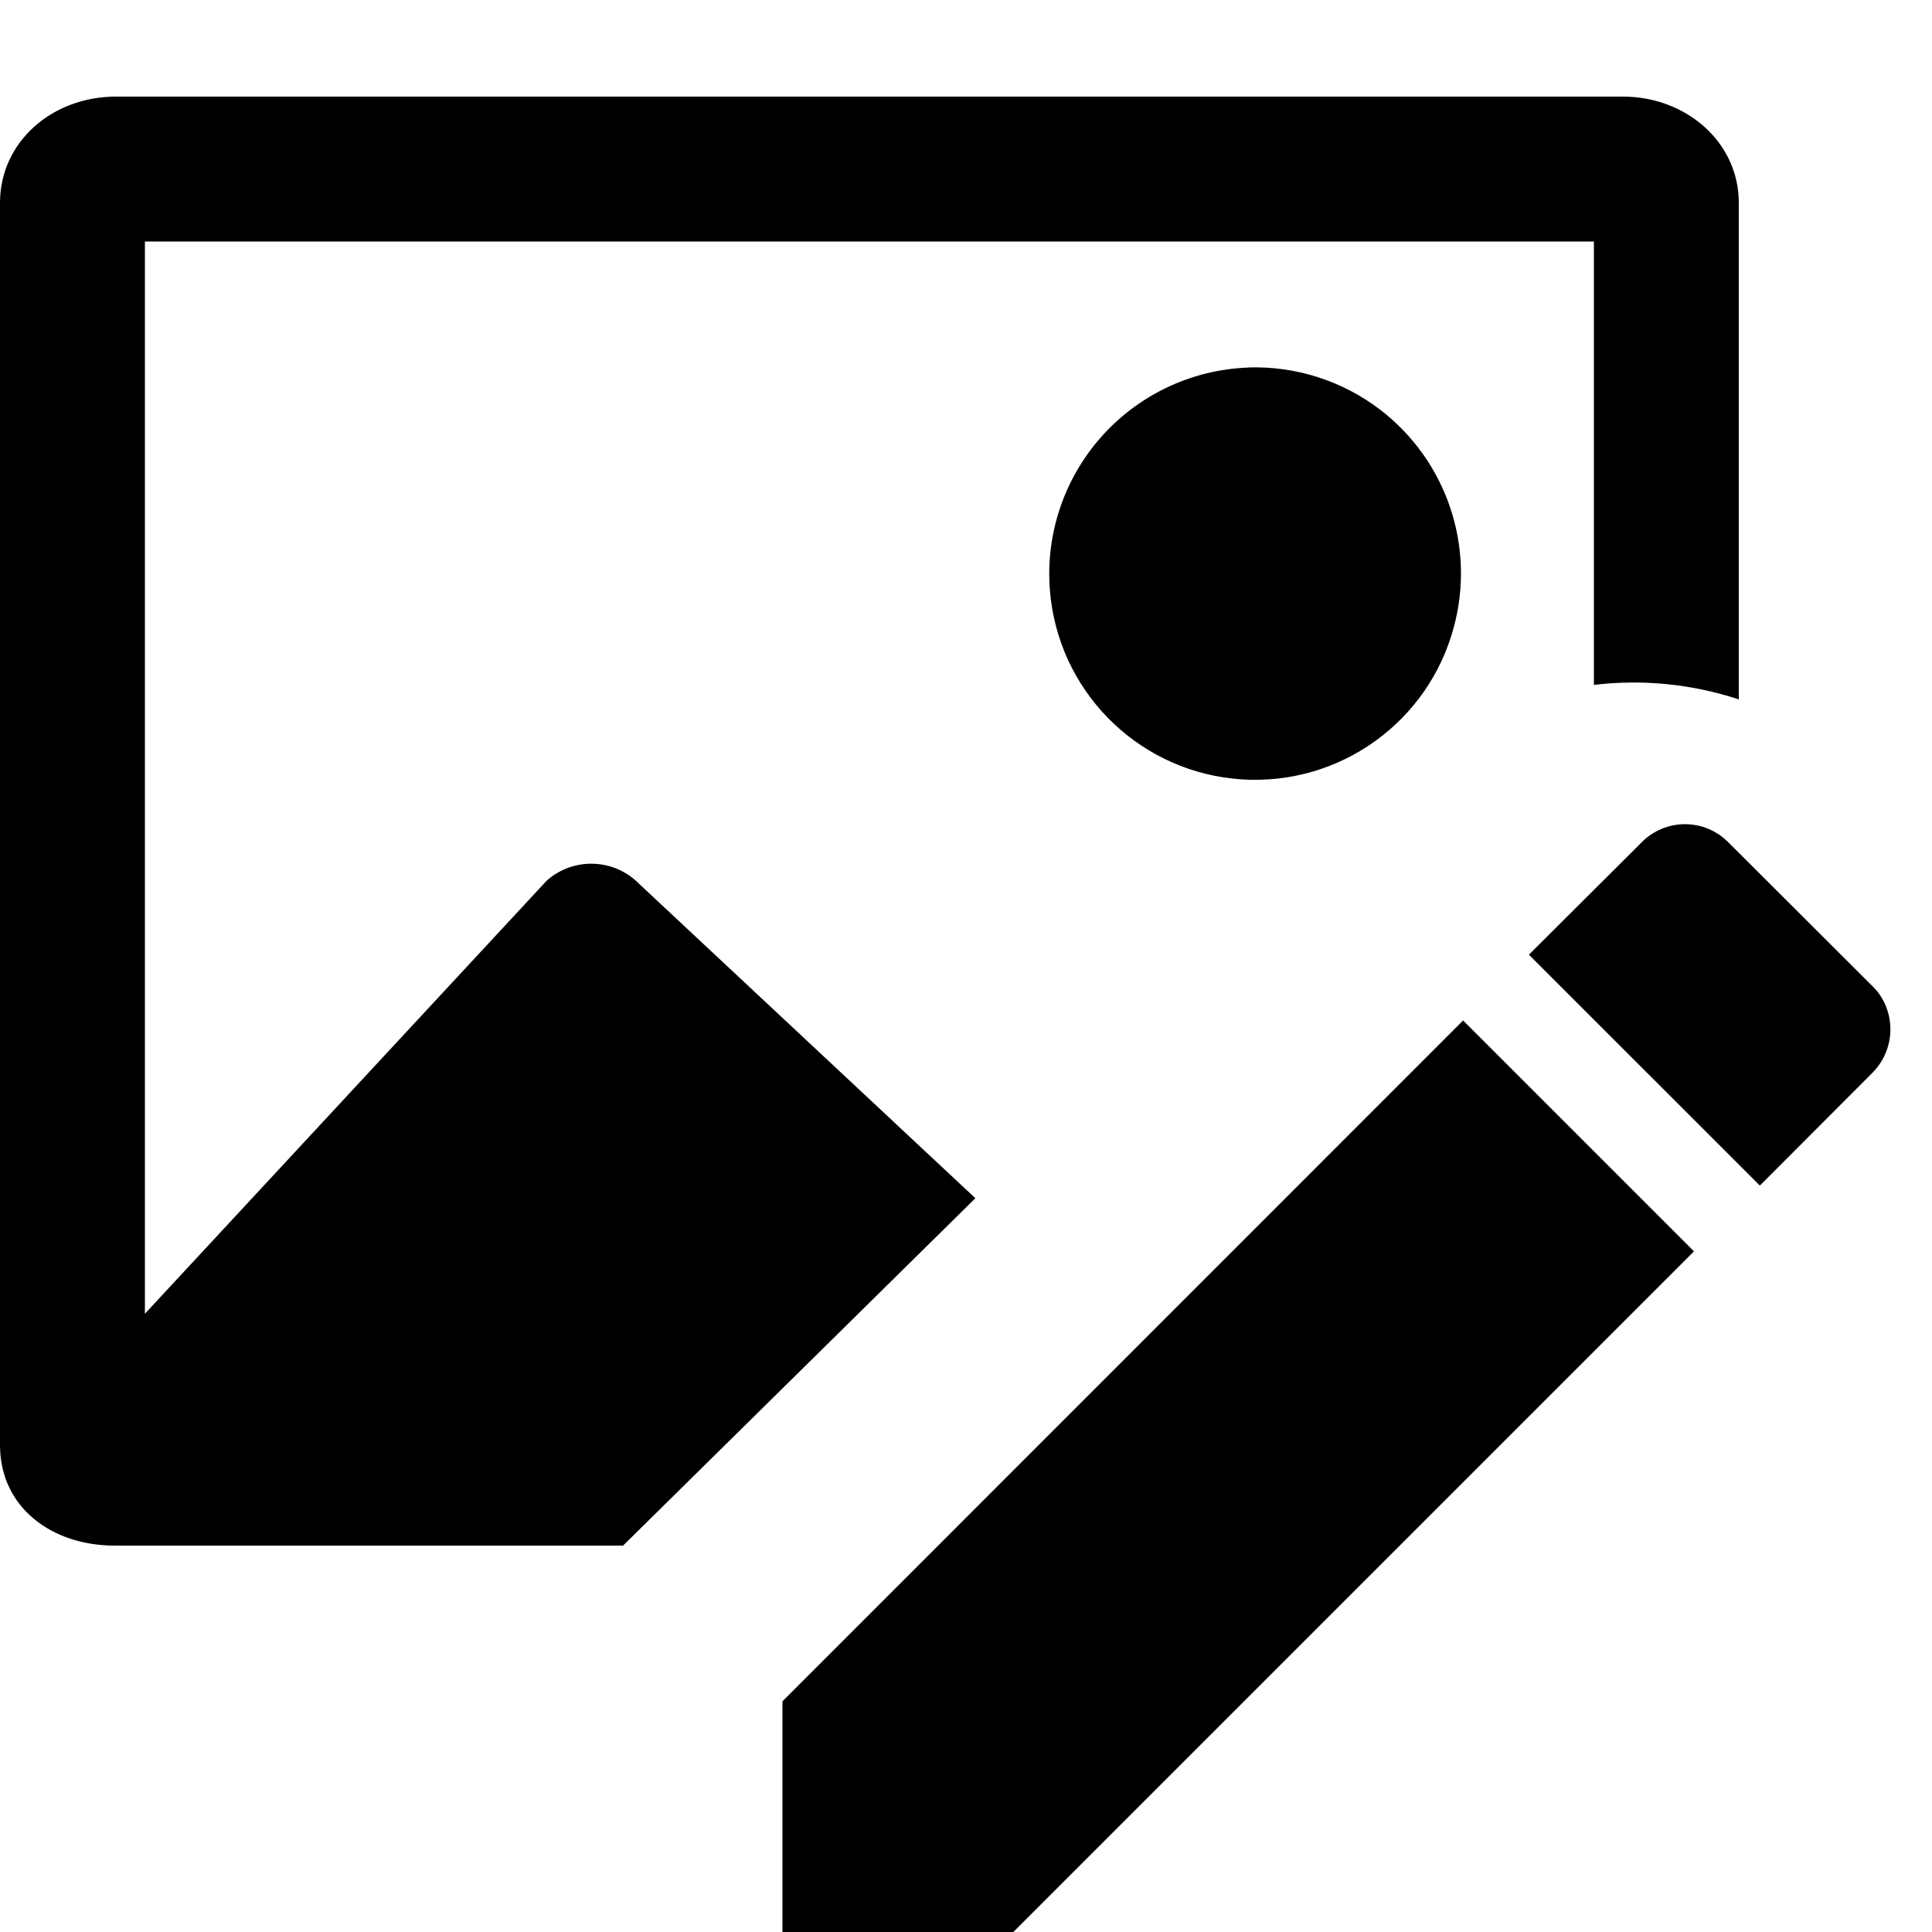
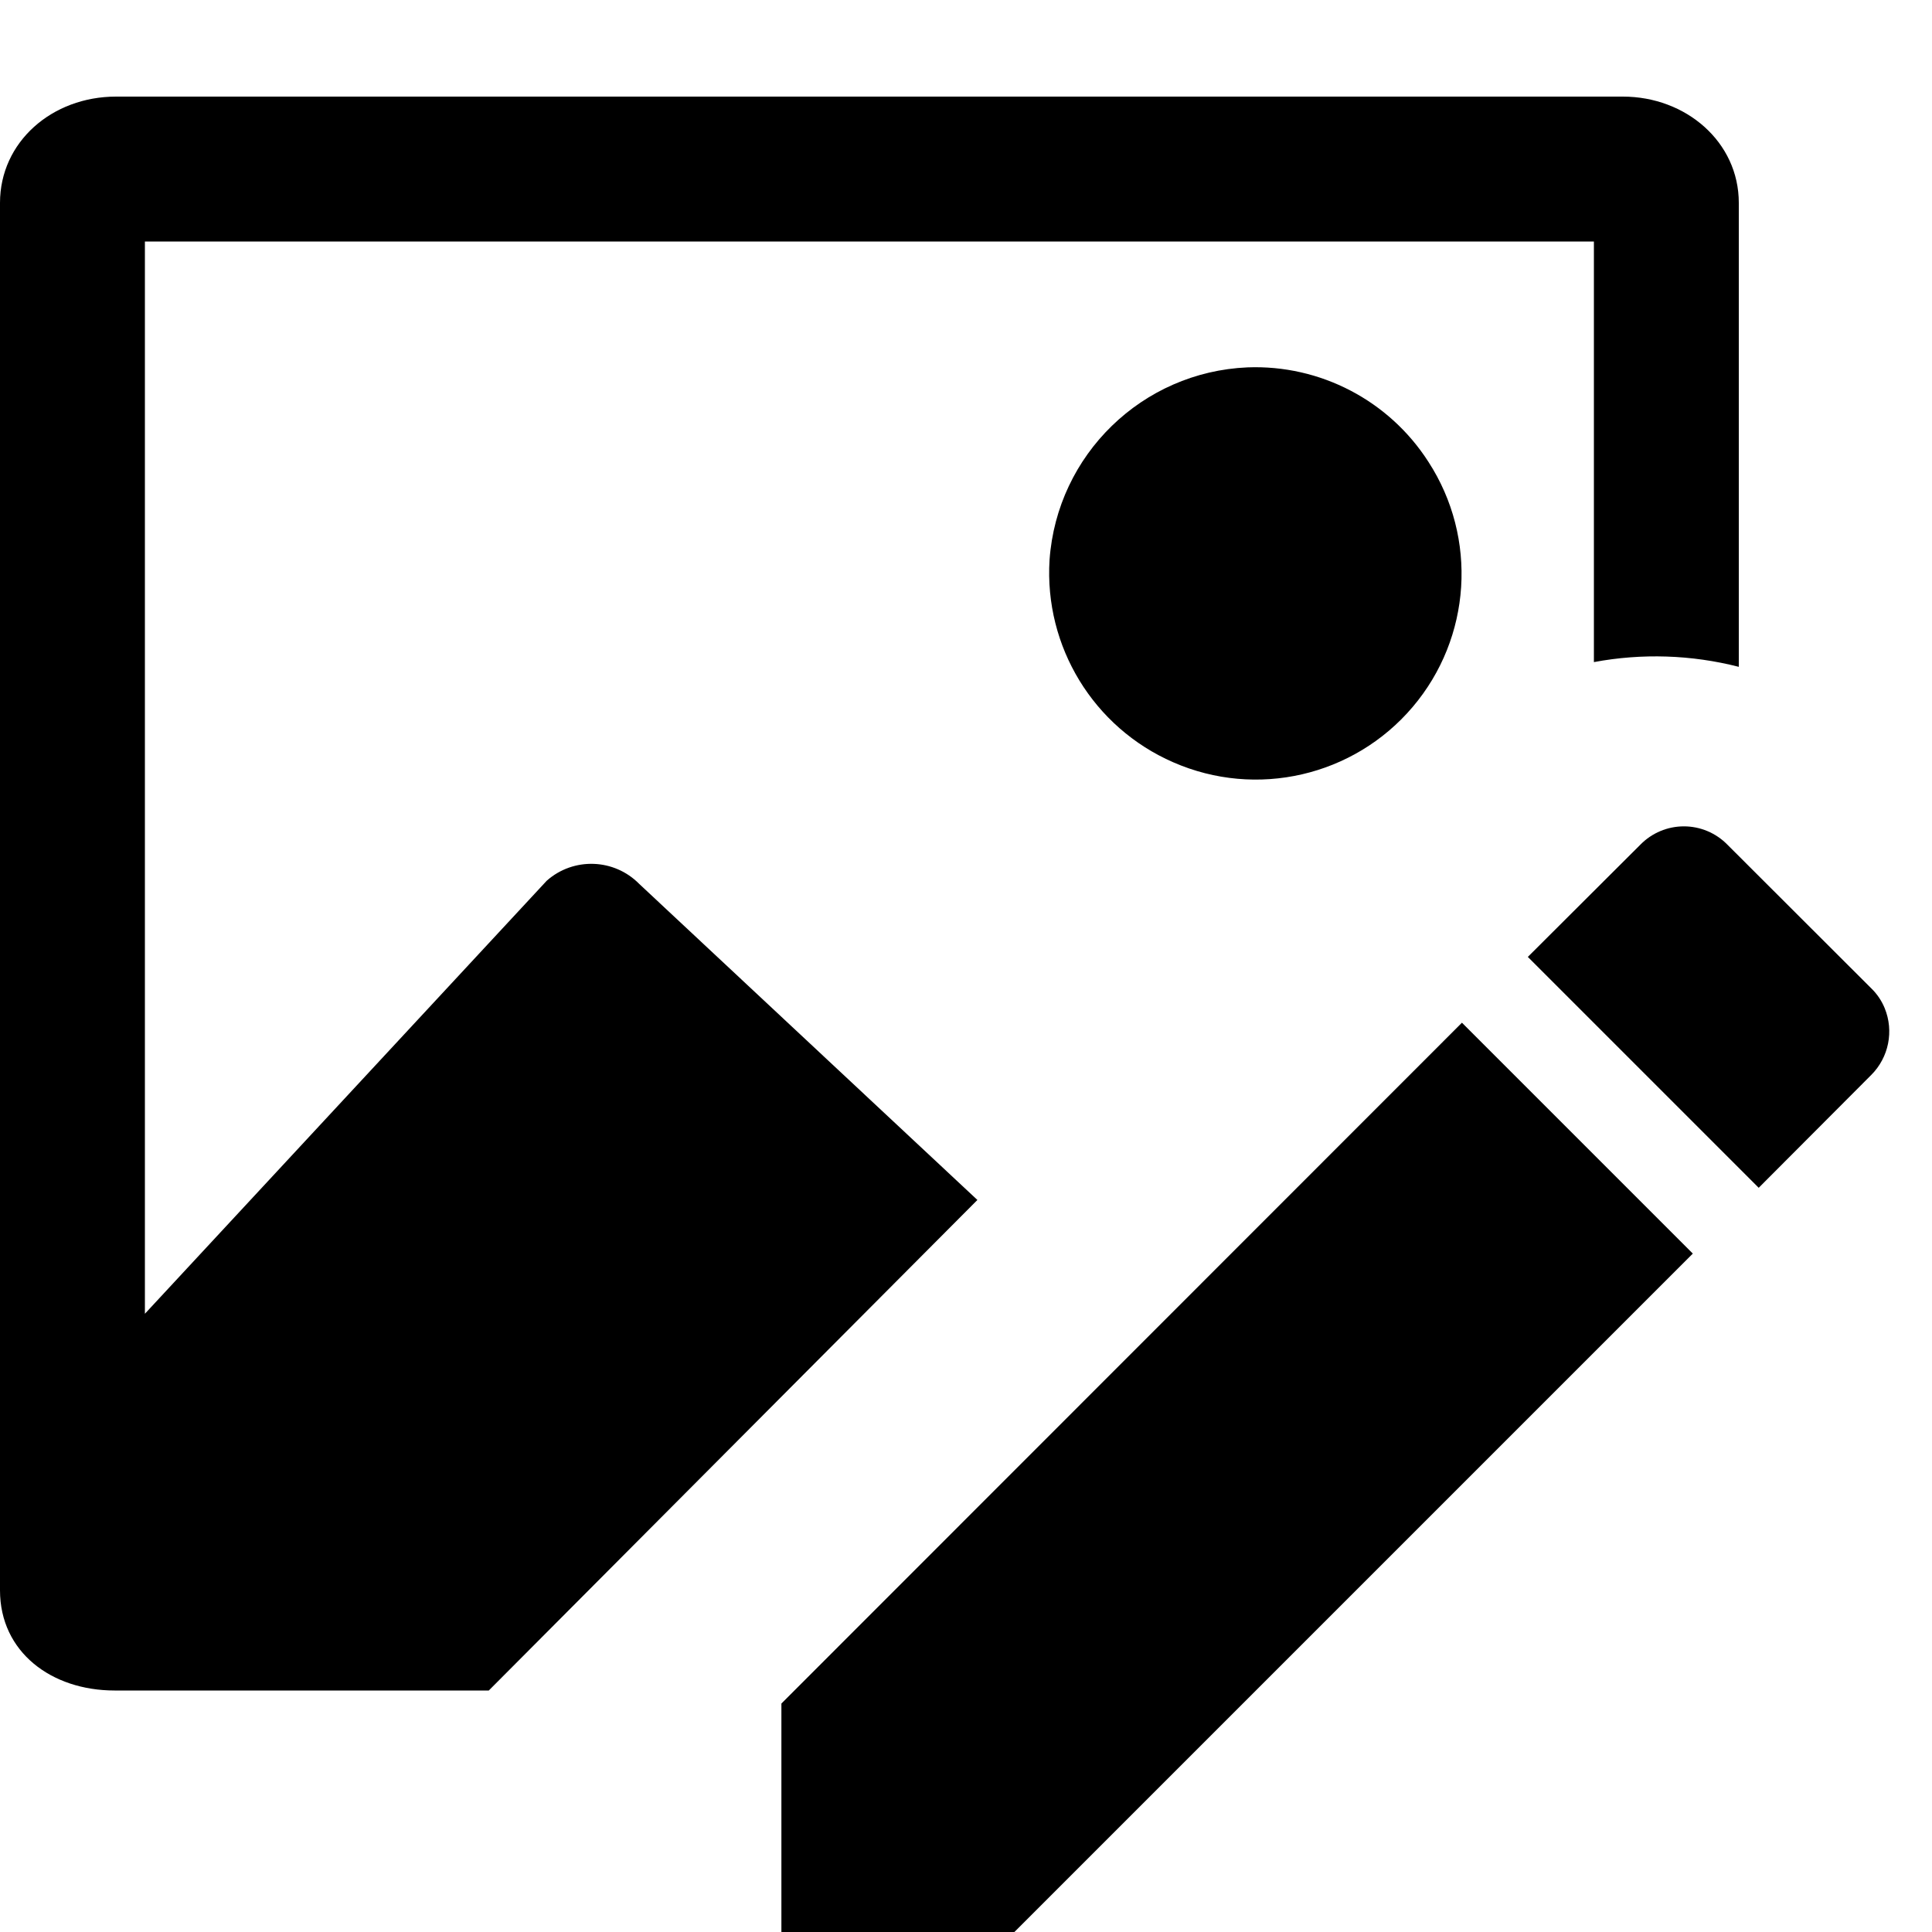
<svg xmlns="http://www.w3.org/2000/svg" viewBox="0 0 20 20">
-   <path d="M1.201 1C.538 1 0 1.47 0 2.1v12.86C0 15.603.534 16 1.186 16H6.45l3.647-3.596-3.48-3.254a.694.694 0 0 0-.958-.033L1.5 13.6V2.5h15v4.59a3.477 3.477 0 0 1 1.5.15V2.1c0-.63-.547-1.1-1.2-1.1H1.202Zm11.723 2.805a2.137 2.137 0 0 0-2.045 2.406 2.13 2.13 0 0 0 4.172.277 2.134 2.134 0 0 0-.76-2.244 2.13 2.13 0 0 0-1.367-.44Z" />
-   <path d="M8.1 17.612V20h2.39l7.046-7.046-2.39-2.39L8.1 17.612Zm11.283-6.506a.638.638 0 0 0 .139-.692.603.603 0 0 0-.139-.206L17.892 8.72a.63.63 0 0 0-.898 0l-1.167 1.163 2.391 2.39 1.165-1.167Z" />
+   <path d="M1.201 1C.538 1 0 1.47 0 2.1v14.363c0 .64.534 1.037 1.186 1.037H5.06l5.058-5.078L6.617 9.15a.696.696 0 0 0-.957-.033L1.5 13.6V2.5h15v4.354a3.478 3.478 0 0 1 1.5.049V2.1c0-.63-.547-1.1-1.2-1.1H1.202Zm11.713 2.803a2.147 2.147 0 0 0-2.049 1.992 2.14 2.14 0 0 0 1.28 2.096 2.13 2.13 0 0 0 2.642-3.11 2.129 2.129 0 0 0-1.873-.978ZM8.089 17.635v2.388h2.389l7.046-7.046-2.39-2.39-7.045 7.048Zm11.282-6.507a.637.637 0 0 0 .139-.692.603.603 0 0 0-.139-.205l-1.49-1.488a.63.63 0 0 0-.899 0l-1.166 1.163 2.39 2.39 1.165-1.168Z" />
</svg>
